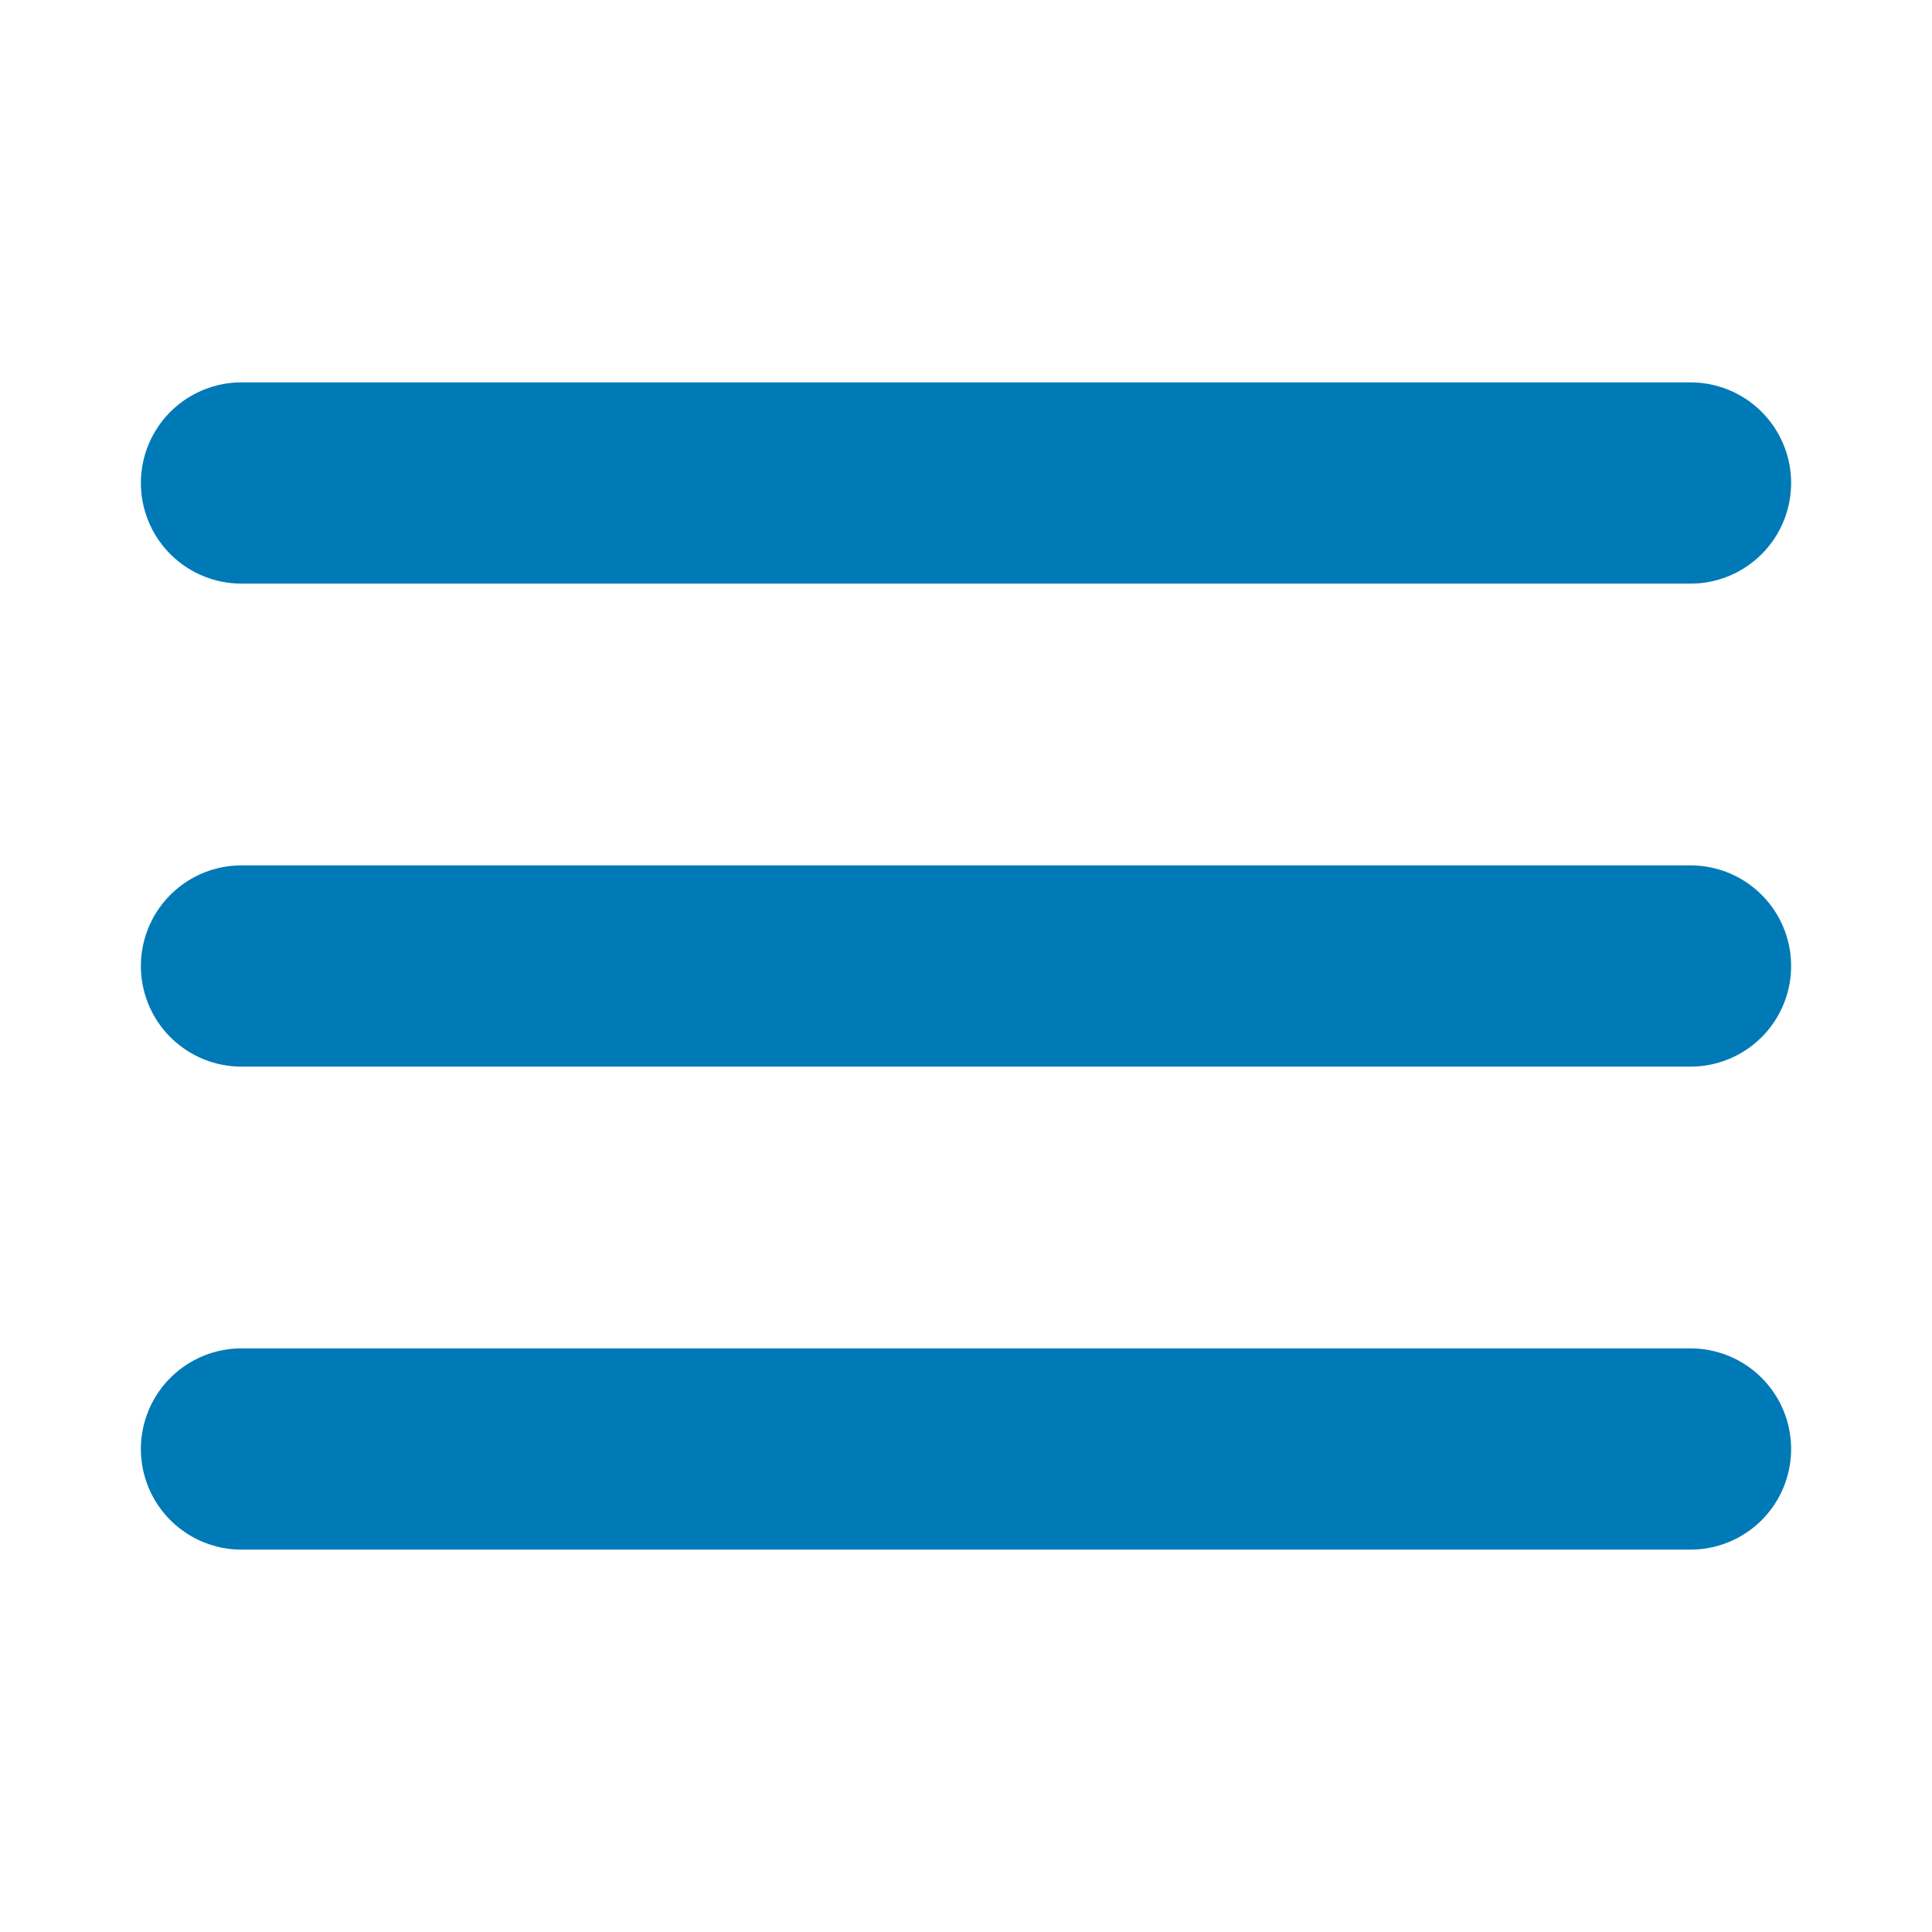
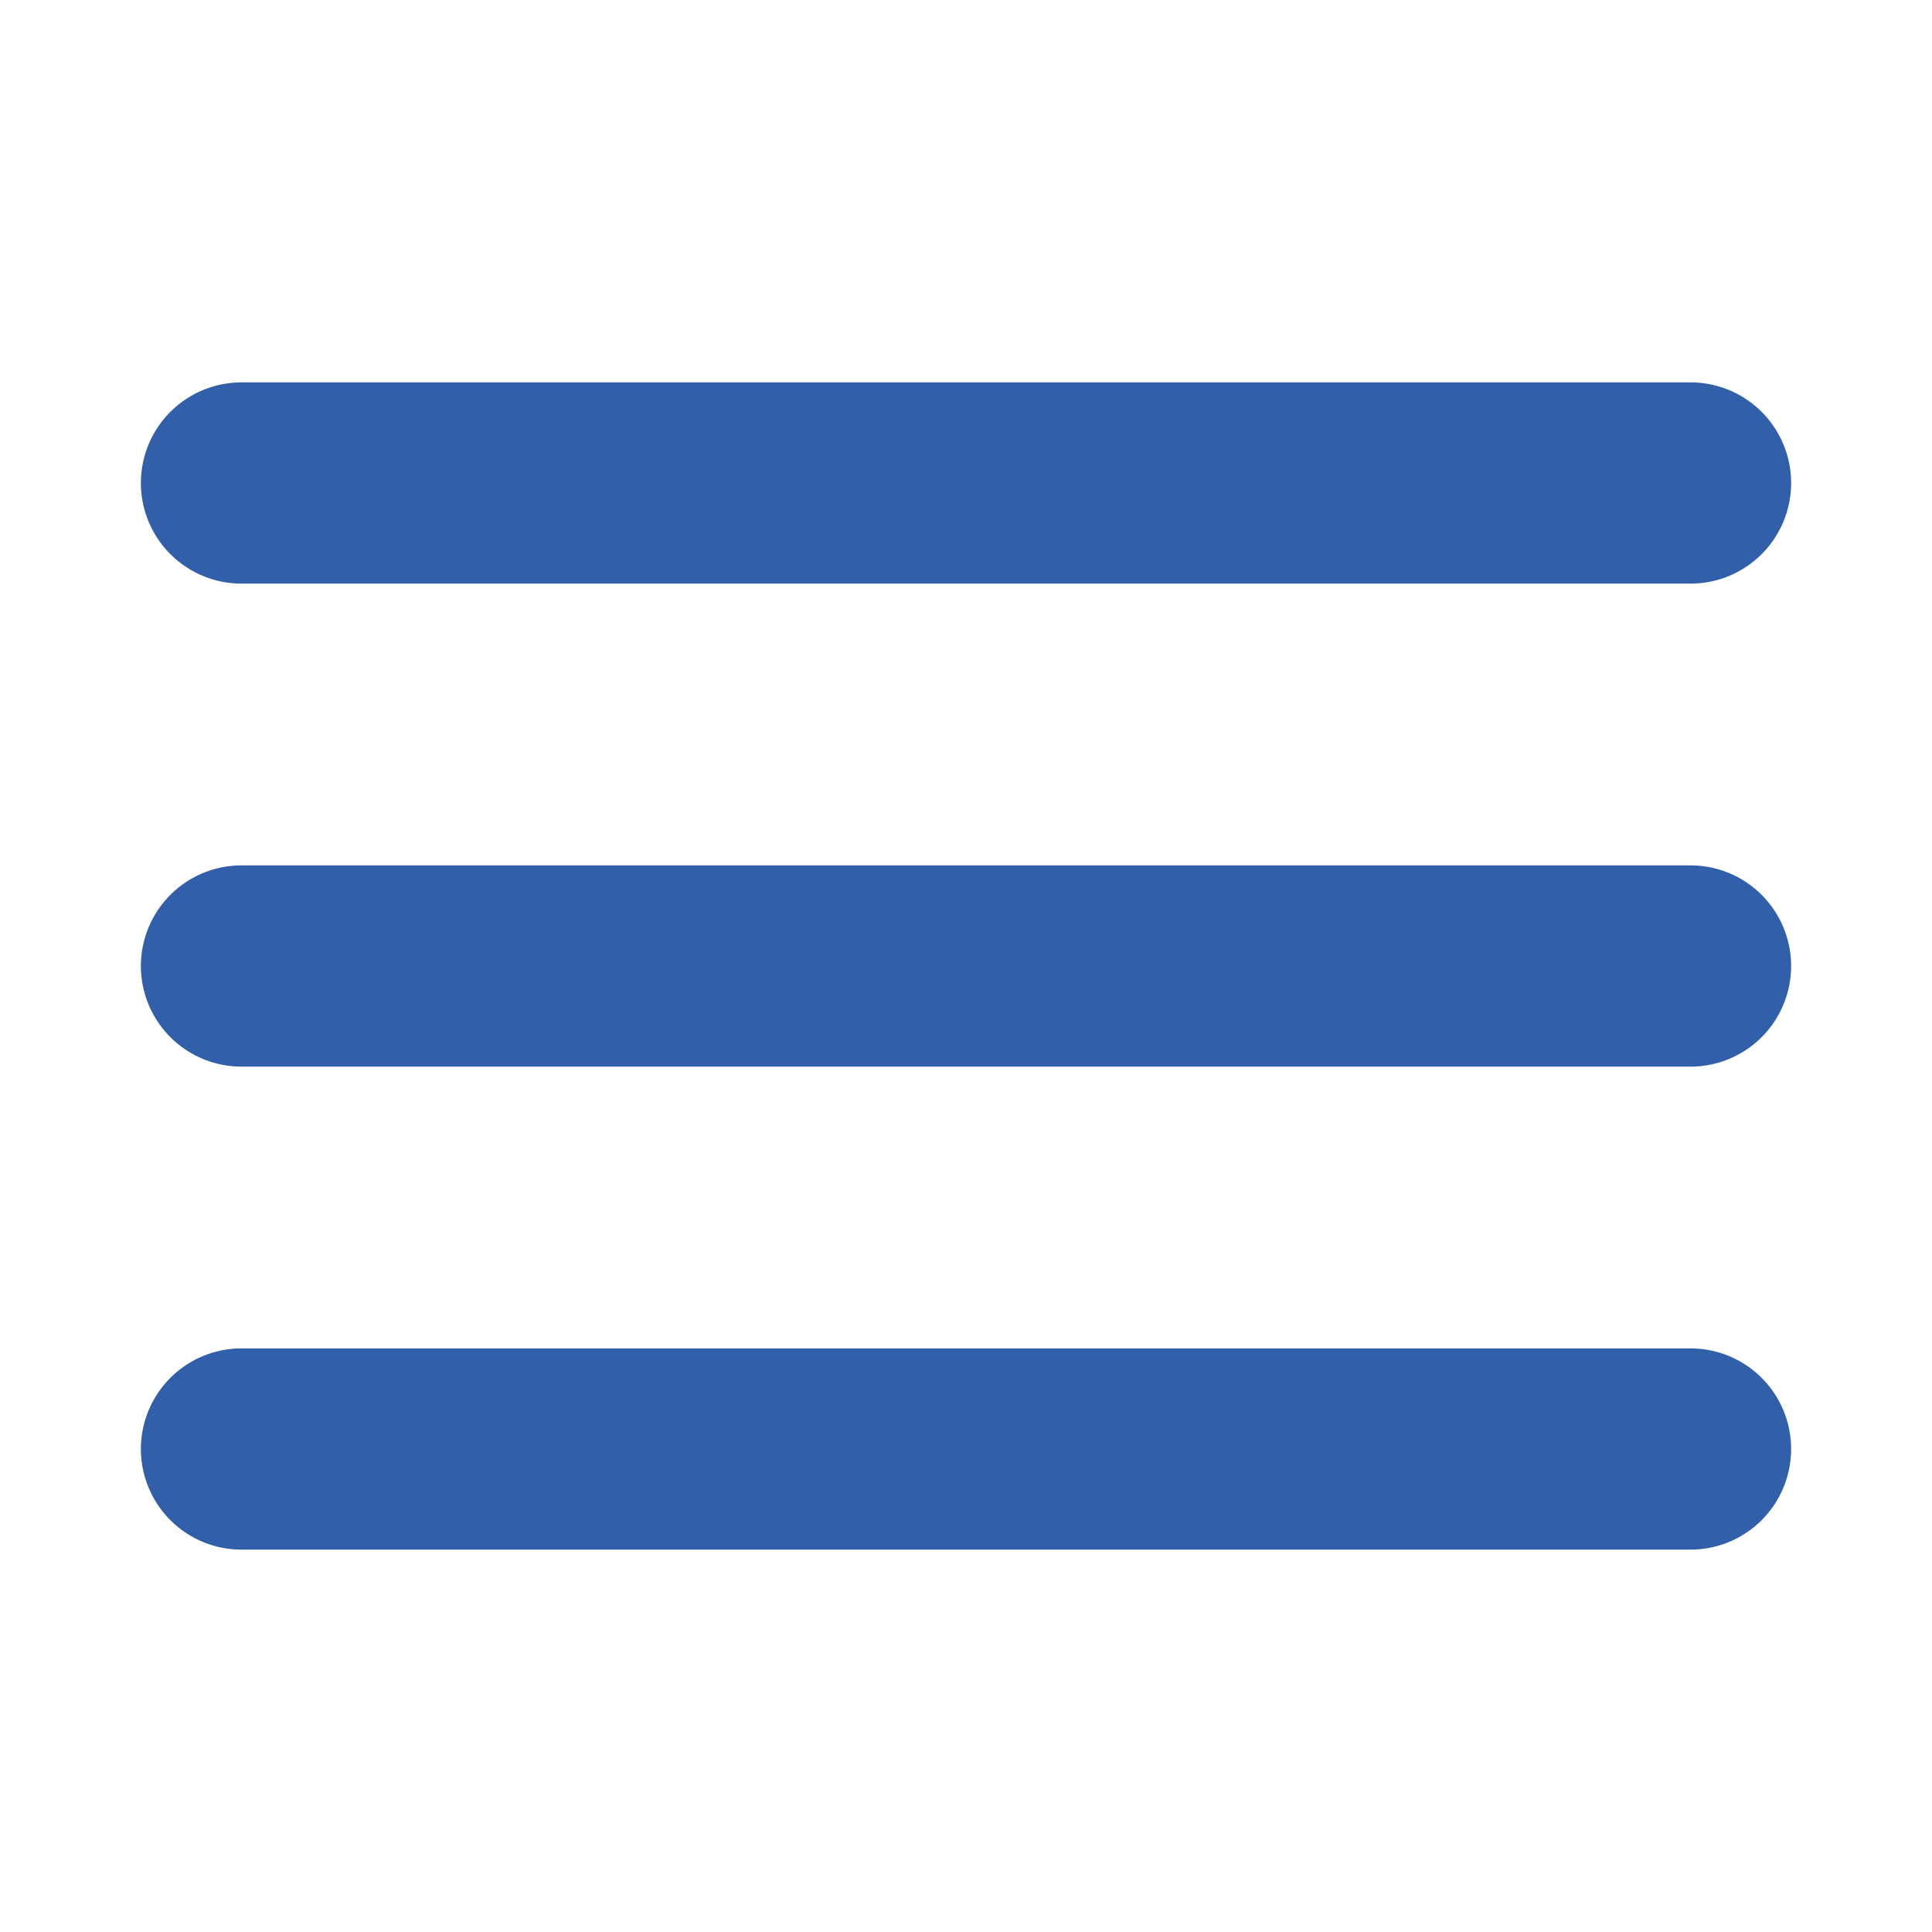
- <svg xmlns="http://www.w3.org/2000/svg" width="24" height="24" viewBox="0 0 24 24" fill="none" stroke="#007AB7" stroke-width="2.5" stroke-linecap="round" stroke-linejoin="round">
+ <svg xmlns="http://www.w3.org/2000/svg" width="24" height="24" viewBox="0 0 24 24" fill="none" stroke="#315FAA" stroke-width="2.5" stroke-linecap="round" stroke-linejoin="round">
  <line x1="3" y1="12" x2="21" y2="12" />
  <line x1="3" y1="6" x2="21" y2="6" />
  <line x1="3" y1="18" x2="21" y2="18" />
</svg>
